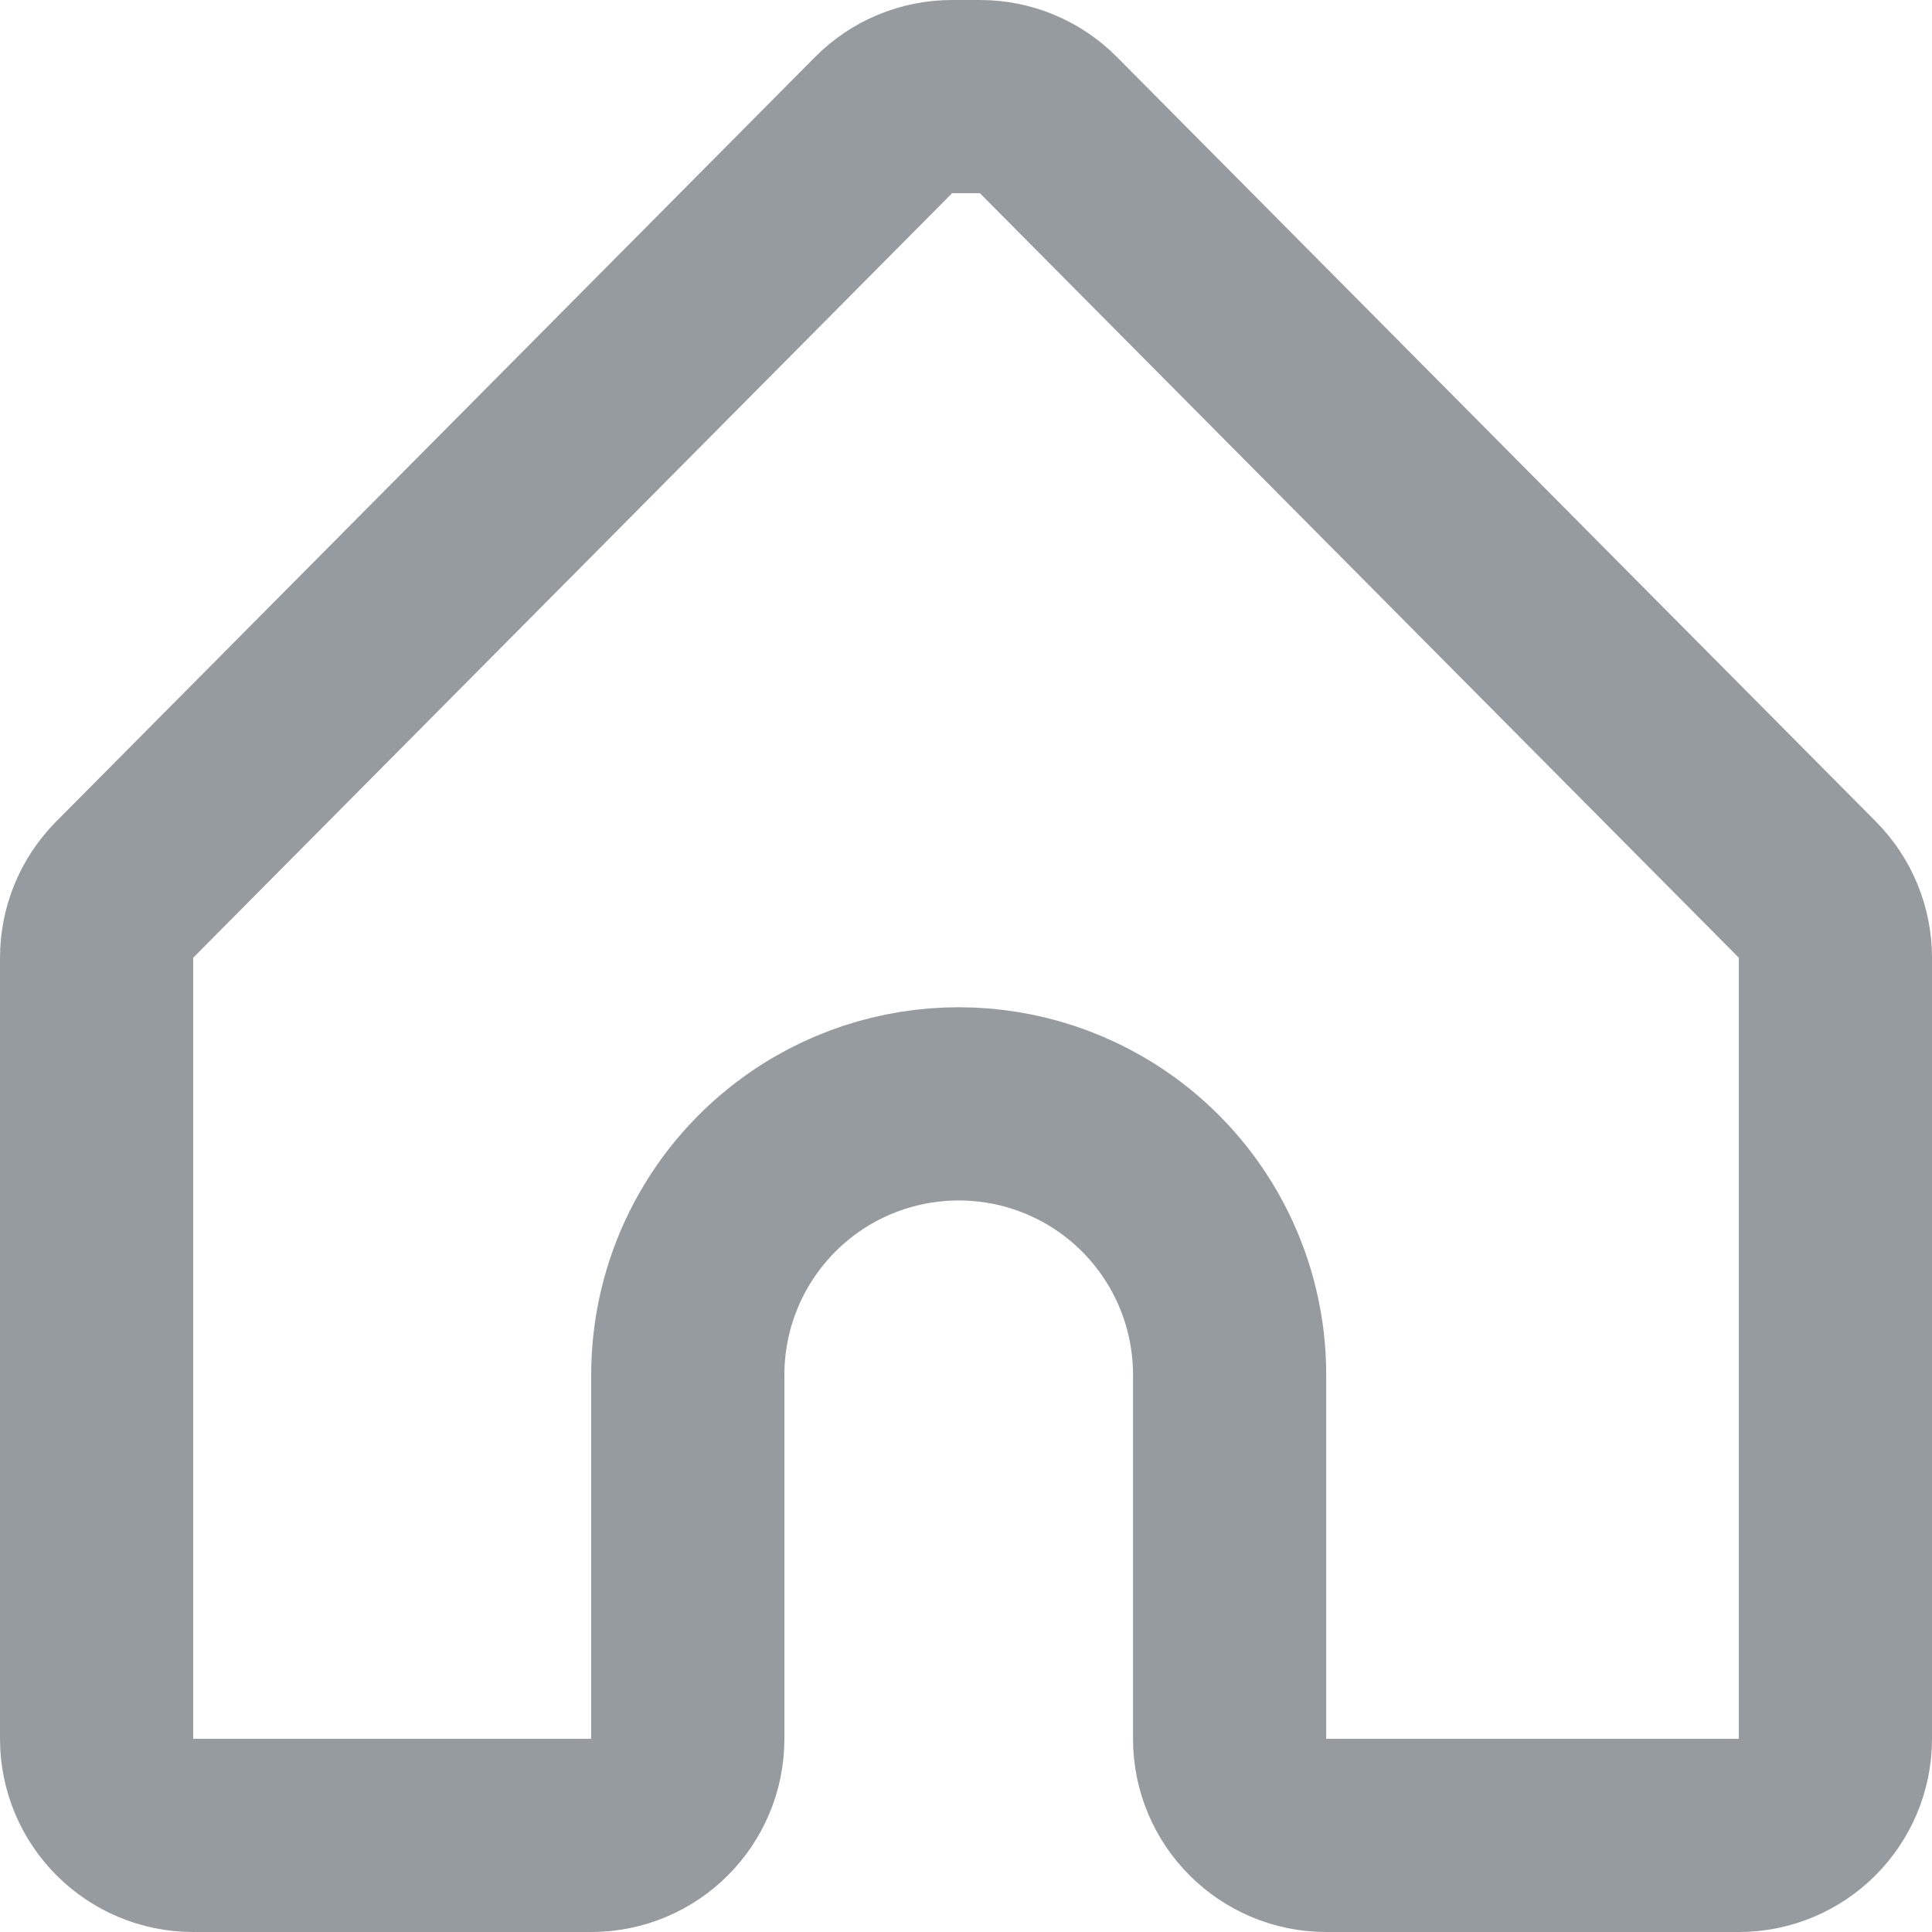
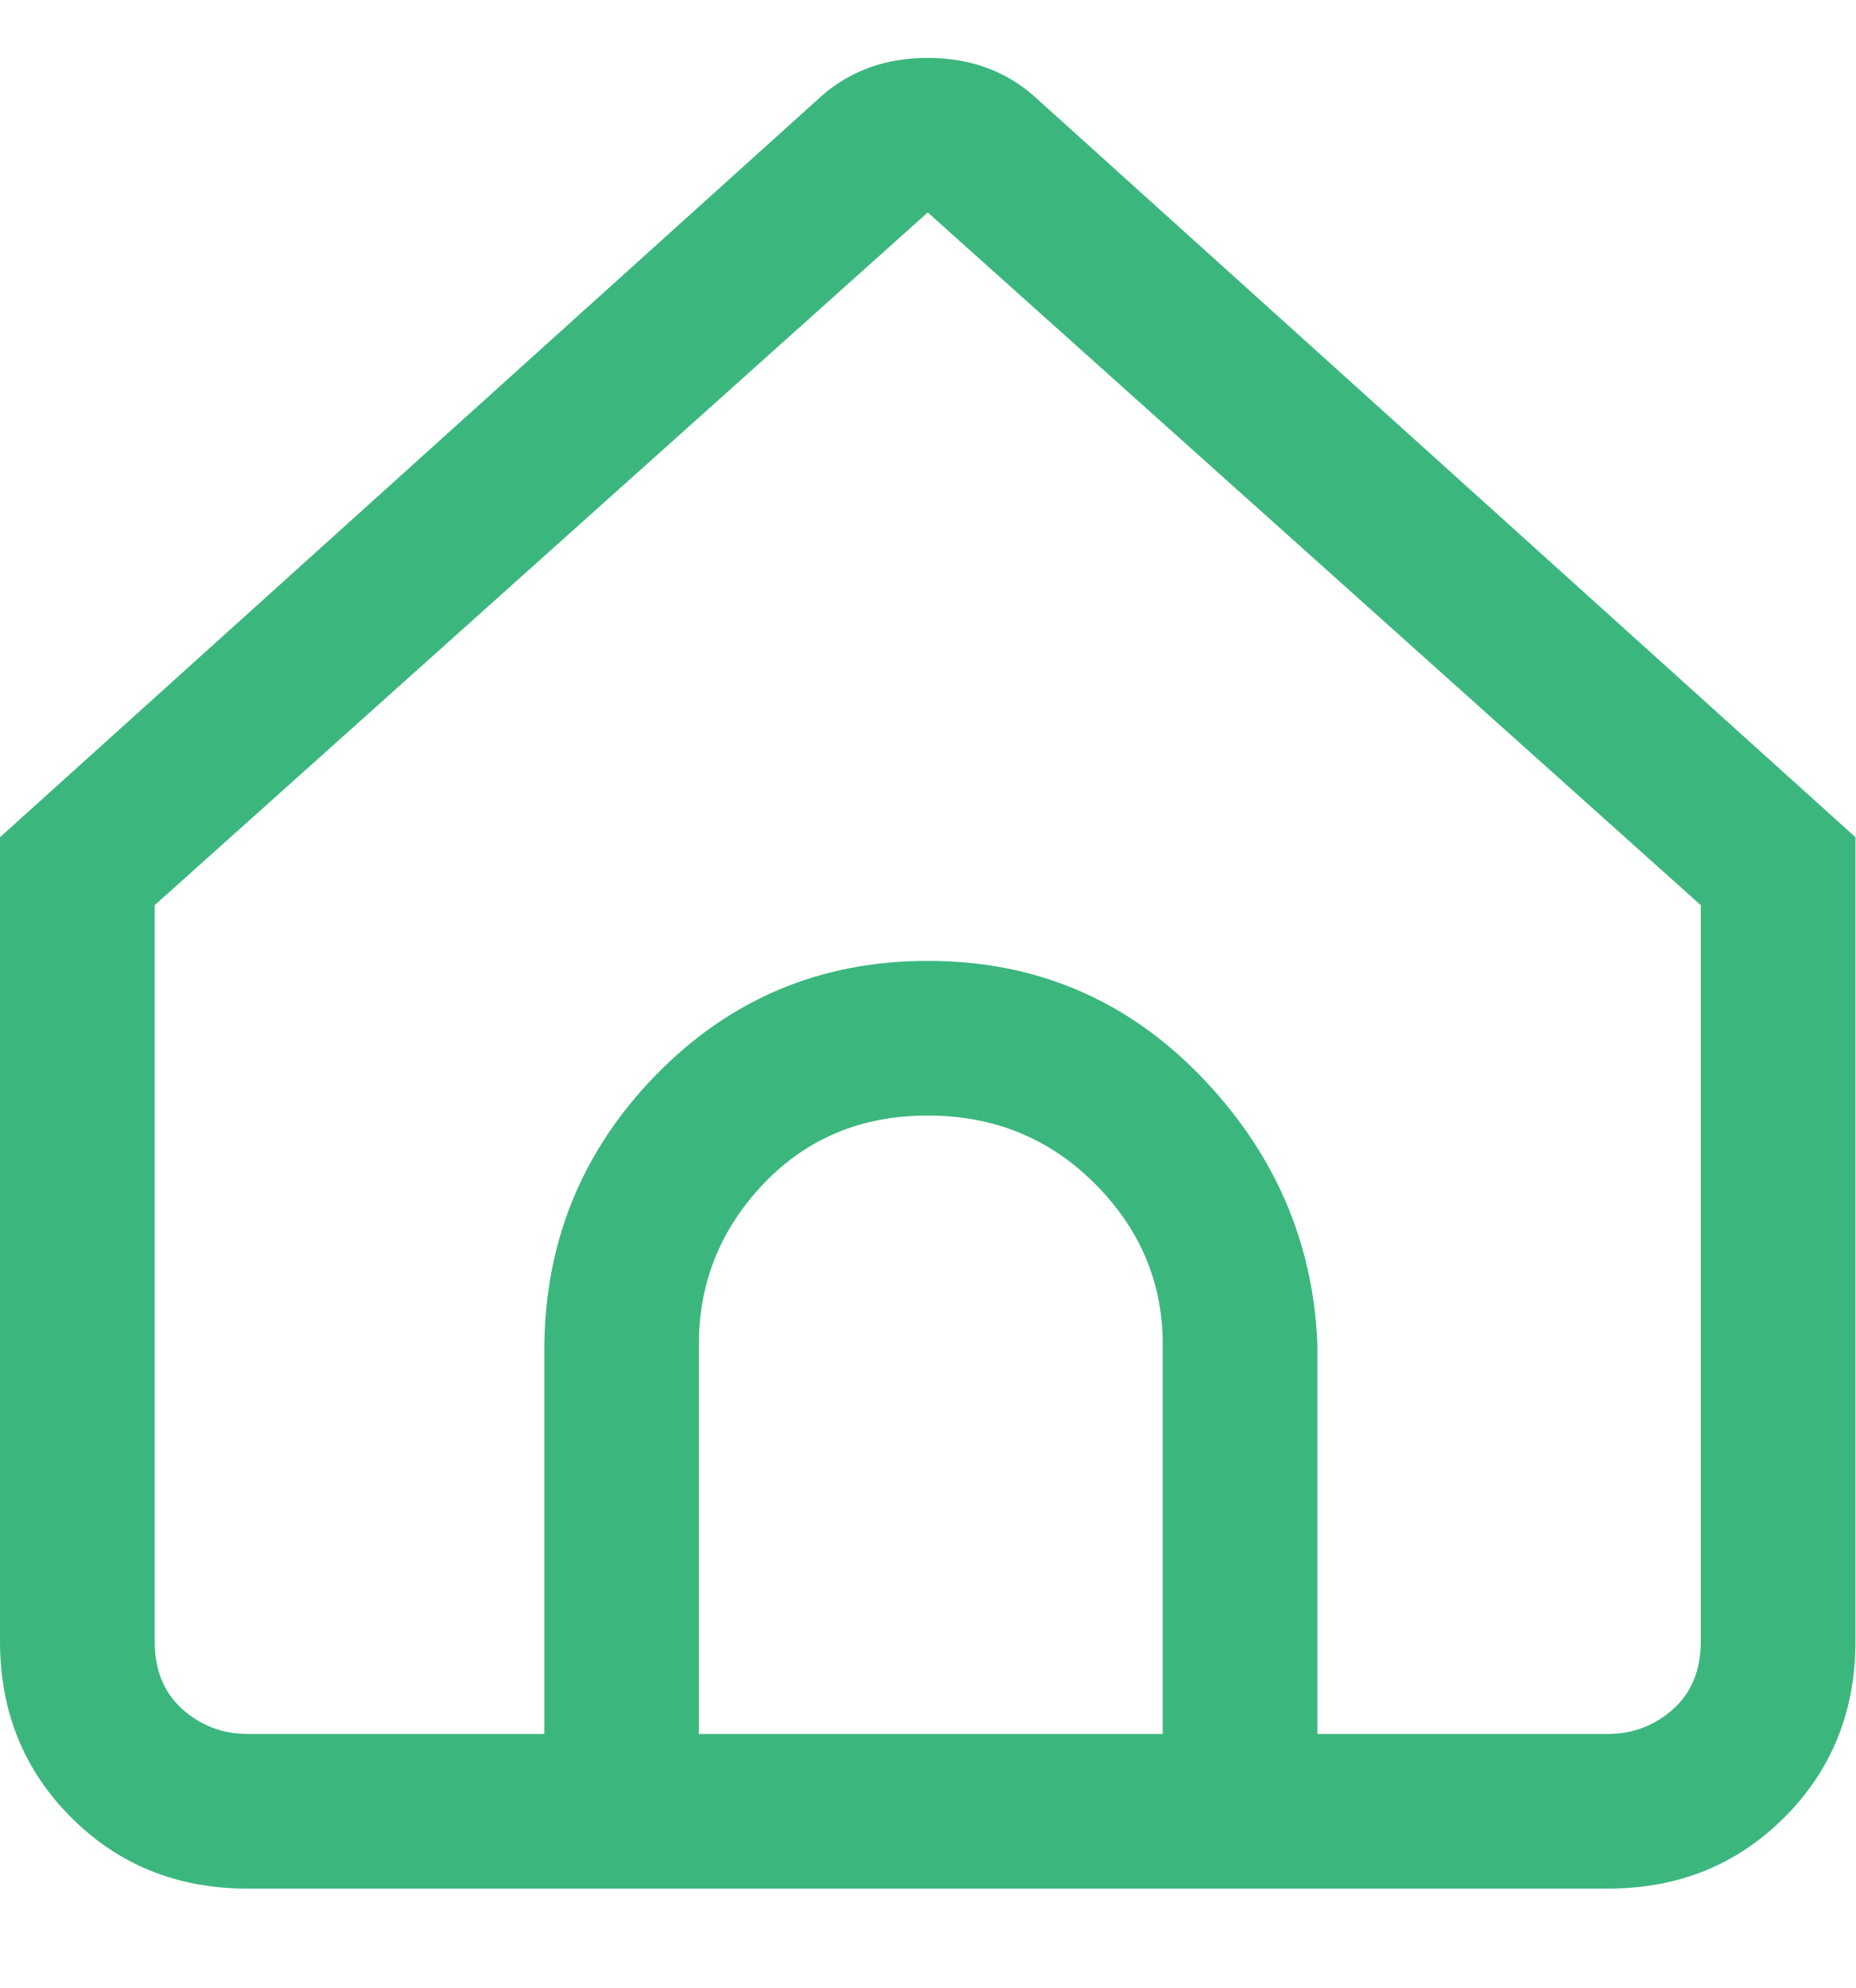
- <svg xmlns="http://www.w3.org/2000/svg" width="20" height="20" viewBox="0 0 20 20" fill="none">
-   <path d="M1 18V9.915C1 9.651 1.104 9.398 1.29 9.21L9.146 1.296C9.333 1.106 9.589 1 9.855 1H10.145C10.411 1 10.667 1.106 10.854 1.296L18.71 9.21C18.896 9.398 19 9.651 19 9.915V18C19 18.552 18.552 19 18 19H13.729C13.177 19 12.729 18.552 12.729 18V14.232C12.729 13.352 12.317 12.524 11.616 11.994C10.615 11.238 9.234 11.238 8.234 11.994C7.533 12.524 7.12 13.352 7.12 14.232V18C7.12 18.552 6.673 19 6.12 19H2C1.448 19 1 18.552 1 18Z" stroke="#969B9F" stroke-width="2" />
+ <svg xmlns="http://www.w3.org/2000/svg" width="14" height="15" viewBox="0 0 14 15" fill="none">
+   <path d="M7.793 0.717C7.576 0.53 7.311 0.437 7 0.437C6.689 0.437 6.424 0.53 6.207 0.717L0 6.317V12.383C0 12.912 0.179 13.356 0.537 13.713C0.894 14.071 1.338 14.25 1.867 14.25H12.133C12.662 14.25 13.106 14.071 13.463 13.713C13.821 13.356 14 12.912 14 12.383V6.317L7.793 0.717ZM8.773 13.083H5.273V10.143C5.273 9.677 5.437 9.272 5.763 8.93C6.09 8.588 6.502 8.417 7 8.417C7.498 8.417 7.918 8.588 8.26 8.93C8.602 9.272 8.773 9.677 8.773 10.143V13.083ZM12.833 12.383C12.833 12.601 12.763 12.772 12.623 12.897C12.483 13.021 12.32 13.083 12.133 13.083H9.94V10.143C9.909 9.366 9.613 8.689 9.053 8.113C8.493 7.538 7.809 7.25 7 7.25C6.191 7.25 5.507 7.538 4.947 8.113C4.387 8.689 4.107 9.381 4.107 10.19V13.083H1.867C1.68 13.083 1.517 13.021 1.377 12.897C1.237 12.772 1.167 12.601 1.167 12.383V6.83L7 1.603L12.833 6.83V12.383Z" fill="#3BB77E" />
</svg>
